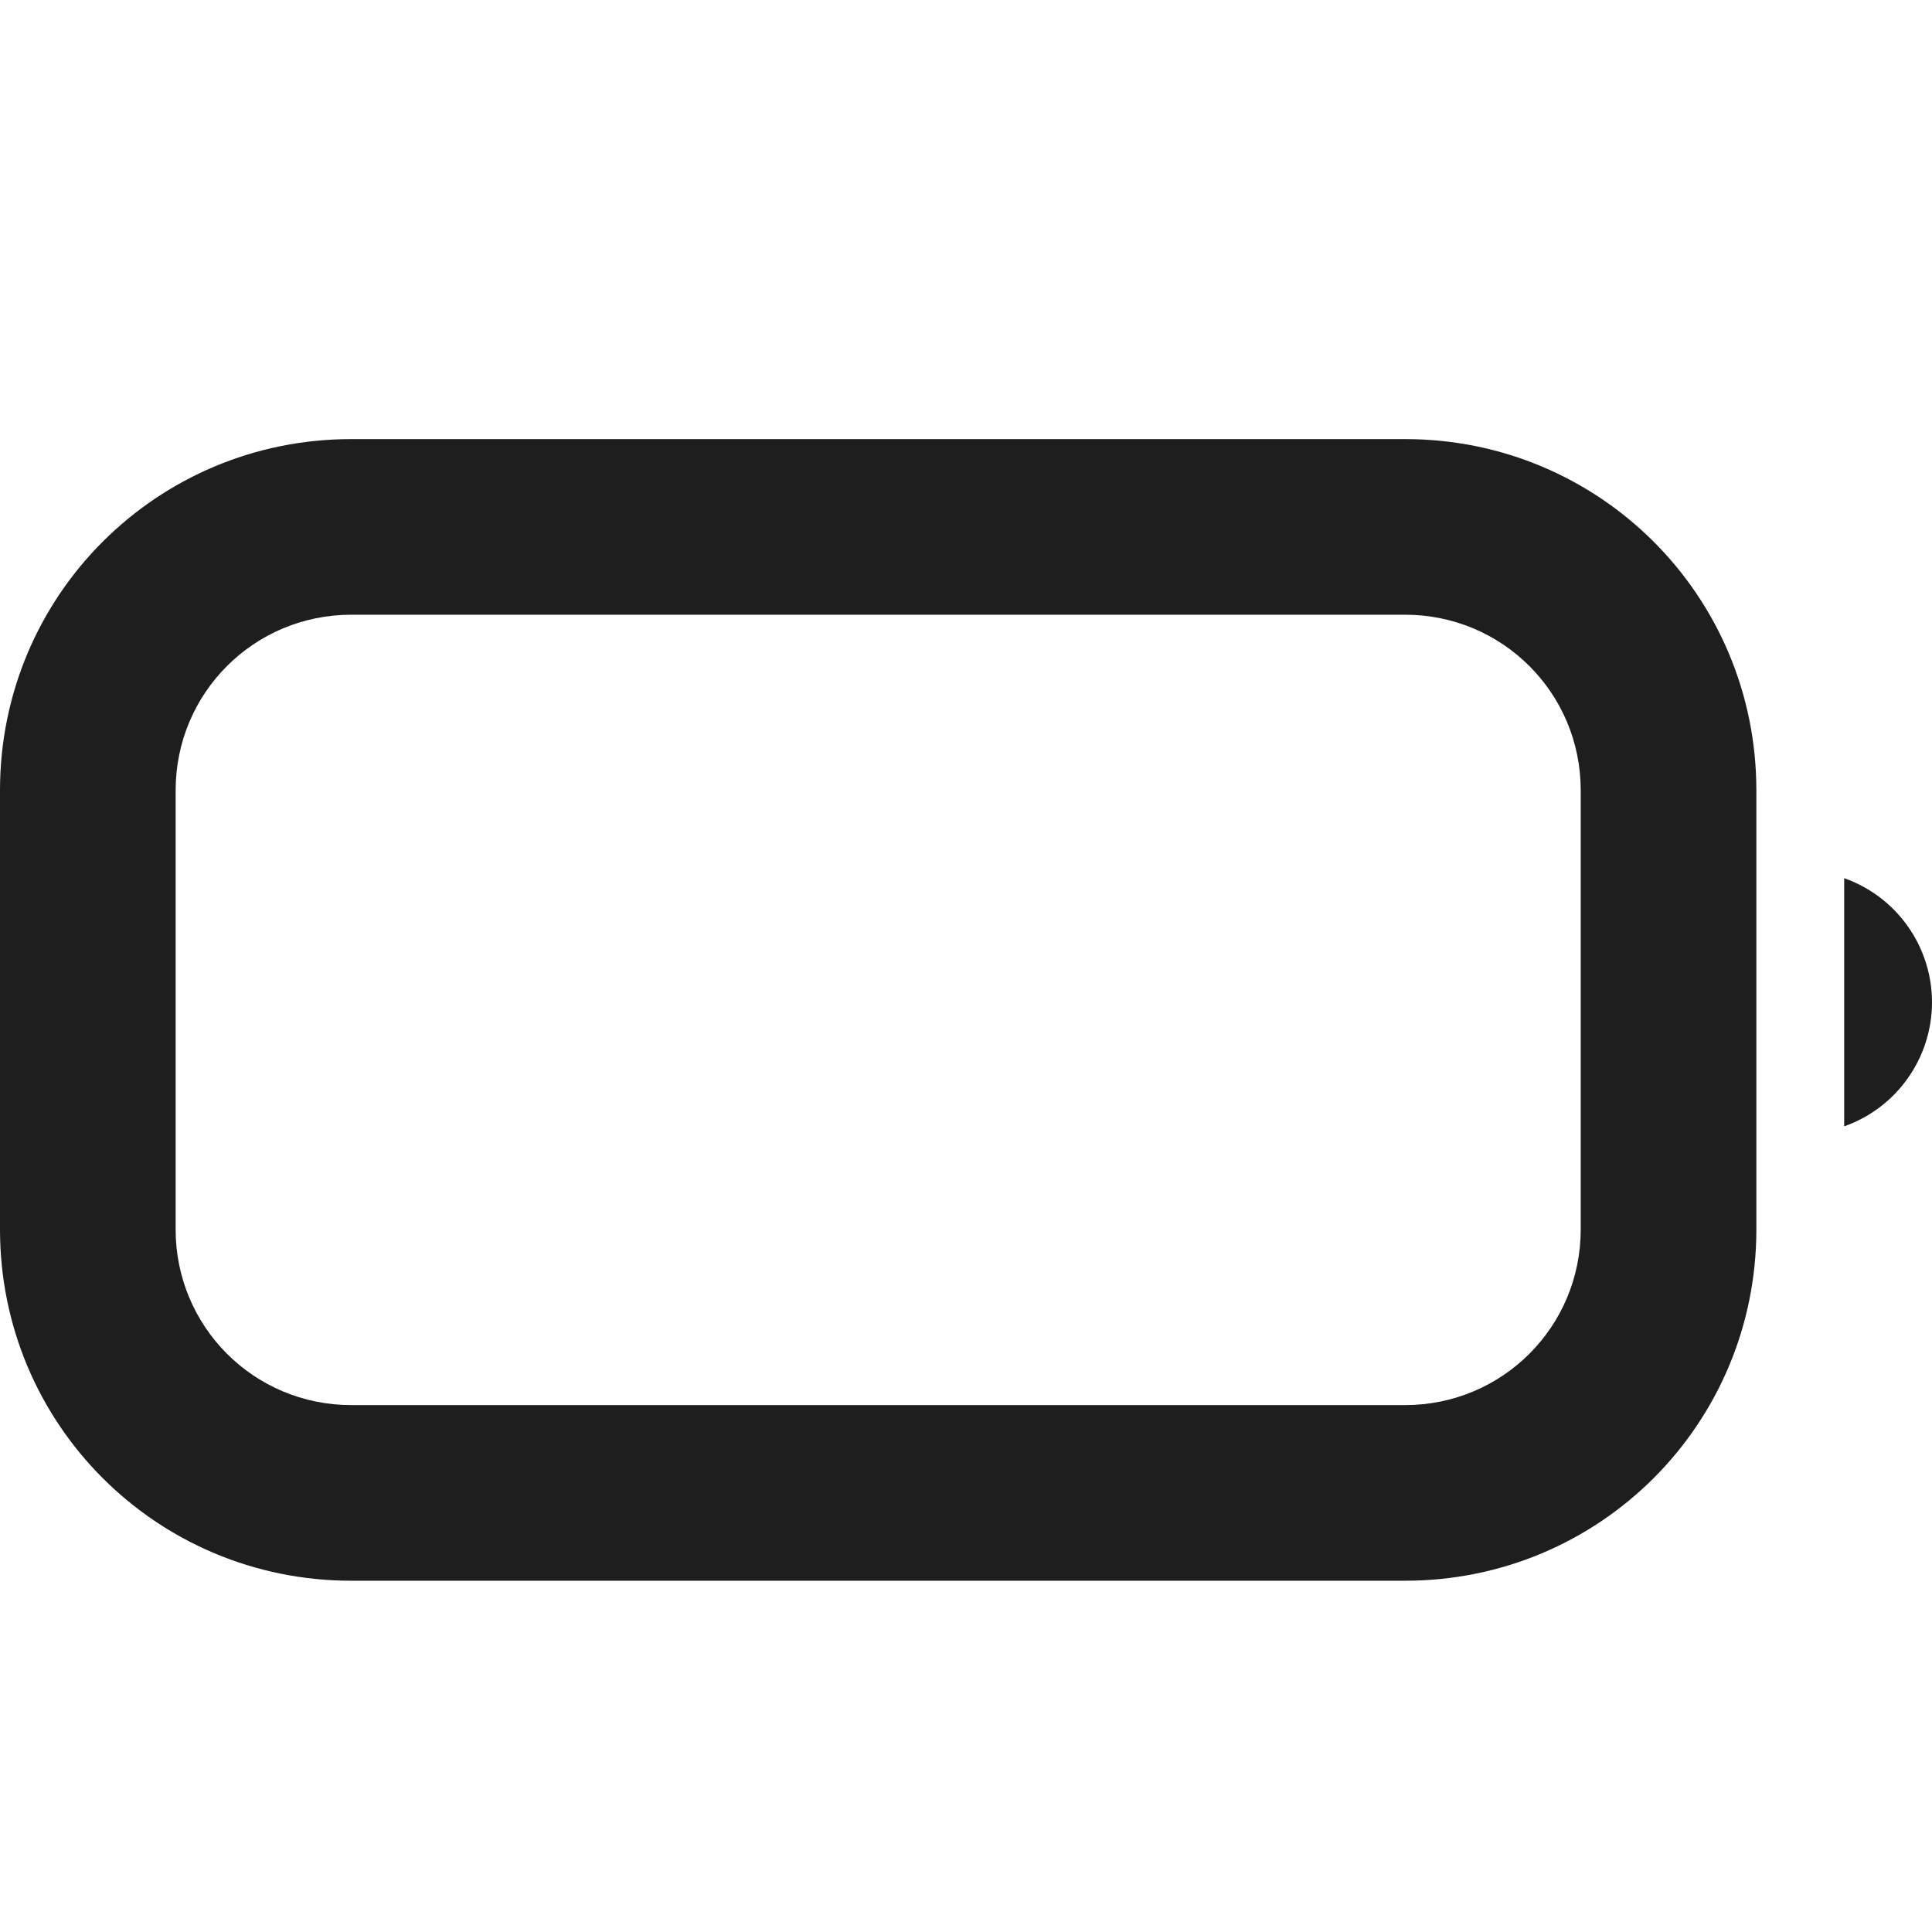
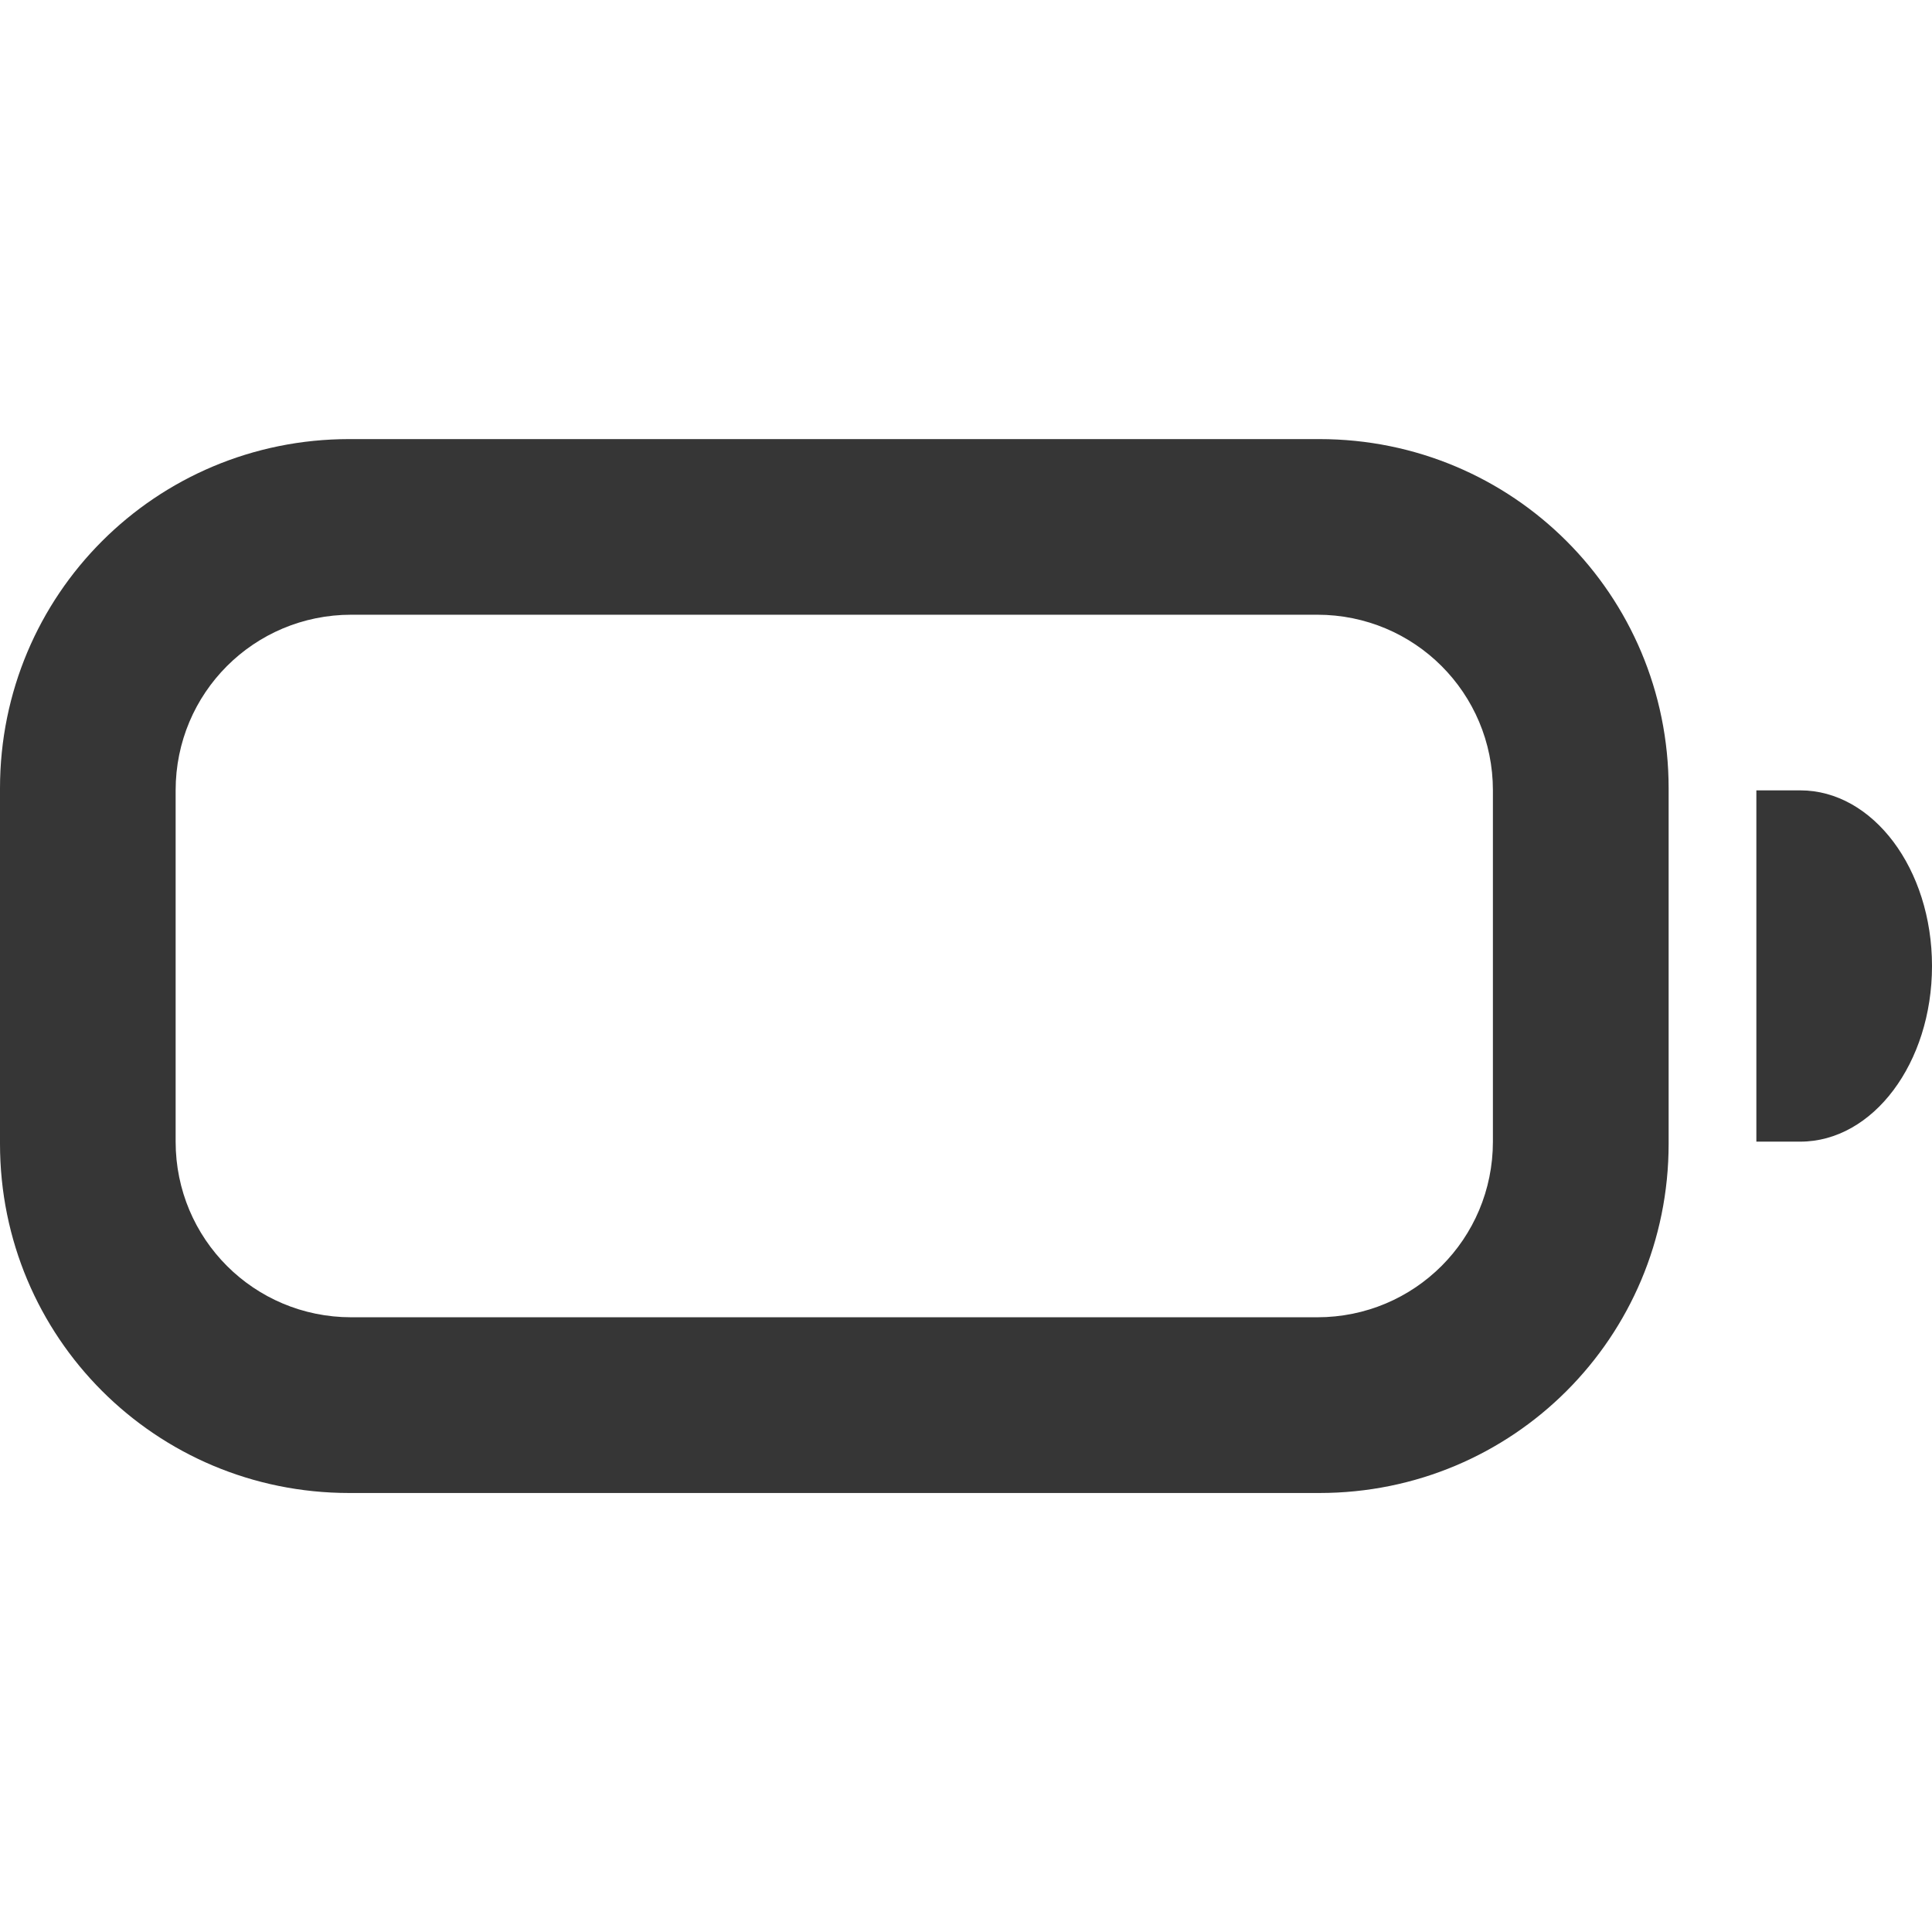
- <svg xmlns="http://www.w3.org/2000/svg" width="22" height="22" version="1.0" viewBox="0 0 22 22" id="svg120">
+ <svg xmlns="http://www.w3.org/2000/svg" viewBox="0 0 22 22" version="1.0" height="22" width="22" id="svg120">
  <defs id="defs5">
-     <style id="current-color-scheme" type="text/css"> .ColorScheme-Text { color:#363636; } </style>
+     <style type="text/css" id="current-color-scheme">.ColorScheme-Text { color:#363636; }</style>
  </defs>
-   <g id="22-22-Fill90" class="ColorScheme-Text" transform="translate(-104.54,-428.51)" fill="currentColor">
-     <rect id="rect940" x="164.54" y="428.51" width="22" height="22" rx="0" ry="0" opacity="0" />
-     <rect style="stroke-width:0.964" id="rect946" x="167.54" y="436.51" width="13" height="7" rx="0" ry="1" />
+   <g transform="translate(360,23)" id="Fill10">
+     <g fill="#ff4d62" transform="translate(0,-24)" id="g1075">
+       <path d="m3-34c-2.216 0-4 1.784-4 4v6c0 2.216 1.784 4 4 4h18c2.216 0 4-1.784 4-4v-6c0-2.216-1.784-4-4-4zm0 2h18c1.108 0 2 0.892 2 2v6c0 1.108-0.892 2-2 2h-18c-1.108 0-2-0.892-2-2v-6c0-1.108 0.892-2 2-2z" id="path1069" />
+       <path d="m26-29v4h0.5a2.25 2.124 0 0 0 1.5-2.001 2.25 2.124 0 0 0-1.5-1.999z" id="path1071" />
+       <rect ry="1" height="8" width="2" y="-31" x="2" id="rect1073" />
+     </g>
+     <rect fill="none" height="32" width="32" y="-67" x="-3" id="rect1077" />
  </g>
-   <g id="22-22-Fill80" class="ColorScheme-Text" transform="translate(-74.54,-428.51)" fill="currentColor">
-     <rect id="rect950" x="164.54" y="428.51" width="22" height="22" rx="0" ry="0" opacity="0" />
-     <rect style="stroke-width:0.957" id="rect952" x="167.54" y="436.51" width="11" height="7" rx="0" ry="1" />
+   <g fill="currentColor" transform="translate(-154.45 -379.51)" class="ColorScheme-Text" id="Fill100">
+     <rect opacity="0" ry="0" rx="0" height="32" width="32" y="336.51" x="189.44" id="rect1022" />
+     <rect stroke-width=".853" ry="1" rx="0" height="8" width="20" y="348.51" x="194.45" id="rect1028" />
  </g>
-   <g id="22-22-Fill70" class="ColorScheme-Text" transform="translate(-44.53999,-428.51)" fill="currentColor">
-     <rect id="rect956" x="164.54" y="428.51" width="22" height="22" rx="0" ry="0" opacity="0" />
-     <rect style="stroke-width:0.953" id="rect958" x="167.54" y="436.51" width="10" height="7" rx="0" ry="1" />
+   <g fill="currentColor" transform="translate(-114.45,-379.51)" class="ColorScheme-Text" id="Fill90">
+     <rect opacity="0" ry="0" rx="0" height="32" width="32" y="336.51" x="189.44" id="rect1042" />
+     <rect stroke-width=".849" ry="1" rx="0" height="8" width="18" y="348.51" x="194.43" id="rect1044" />
  </g>
-   <g id="22-22-Fill60" class="ColorScheme-Text" transform="translate(-14.54,-428.51)" fill="currentColor">
-     <rect id="rect962" x="164.54" y="428.51" width="22" height="22" rx="0" ry="0" opacity="0" />
-     <rect style="stroke-width:0.949" id="rect964" x="167.54" y="436.51" width="9" height="7" rx="0" ry="1" />
+   <g fill="currentColor" transform="translate(-79.45,-379.51)" class="ColorScheme-Text" id="Fill80">
+     <rect opacity="0" ry="0" rx="0" height="32" width="32" y="336.51" x="189.44" id="rect1048" />
+     <rect stroke-width=".844" ry="1" rx="0" height="8" width="16" y="348.51" x="194.43" id="rect1050" />
  </g>
-   <g id="22-22-Fill50" class="ColorScheme-Text" transform="translate(13.46001,-428.51)" fill="currentColor">
-     <rect id="rect968" x="164.54" y="428.51" width="22" height="22" rx="0" ry="0" opacity="0" />
-     <rect style="stroke-width:0.932" id="rect970" x="167.586" y="436.51" width="6.954" height="7" rx="0" ry="1" />
+   <g fill="currentColor" transform="translate(-40.45,-379.51)" class="ColorScheme-Text" id="Fill70">
+     <rect opacity="0" ry="0" rx="0" height="32" width="32" y="336.51" x="189.44" id="rect1054" />
+     <rect stroke-width=".837" ry="1" rx="0" height="8" width="14" y="348.51" x="194.43" id="rect1056" />
  </g>
-   <g id="22-22-Fill40" class="ColorScheme-Text" transform="translate(43.46001,-428.51)" fill="currentColor">
-     <rect id="rect974" x="164.54" y="428.51" width="22" height="22" rx="0" ry="0" opacity="0" />
-     <rect style="stroke-width:0.926" id="rect976" x="167.54" y="436.51" width="6" height="7" rx="0" ry="1" />
+   <g fill="currentColor" transform="translate(-4.45,-379.51)" class="ColorScheme-Text" id="Fill60">
+     <rect opacity="0" ry="0" rx="0" height="32" width="32" y="336.51" x="189.44" id="rect1060" />
+     <rect stroke-width=".829" ry="1" rx="0" height="8" width="12" y="348.51" x="194.43" id="rect1062" />
  </g>
-   <g id="22-22-Fill30" class="ColorScheme-Text" transform="translate(73.46001,-428.51)" fill="currentColor">
-     <rect id="rect980" x="164.54" y="428.51" width="22" height="22" rx="0" ry="0" opacity="0" />
-     <rect style="stroke-width:0.894" id="rect982" x="167.54" y="436.51" width="4" height="7" rx="0" ry="1" />
+   <g fill="currentColor" transform="translate(30.55,-379.51)" class="ColorScheme-Text" id="Fill50">
+     <rect opacity="0" ry="0" rx="0" height="32" width="32" y="336.51" x="189.44" id="rect1066" />
+     <rect stroke-width=".817" ry="1" rx="0" height="8" width="10" y="348.51" x="194.43" id="rect1068" />
  </g>
-   <g id="22-22-Fill20" class="ColorScheme-Text" transform="translate(103.46,-428.51)" fill="currentColor">
-     <rect id="rect986" x="164.54" y="428.51" width="22" height="22" rx="0" ry="0" opacity="0" />
-     <rect style="stroke-width:0.816" id="rect988" x="167.54" y="436.51" width="2" height="7" rx="0" ry="1" />
+   <g fill="currentColor" transform="translate(70.55,-379.51)" class="ColorScheme-Text" id="Fill40">
+     <rect opacity="0" ry="0" rx="0" height="32" width="32" y="336.51" x="189.44" id="rect1072" />
+     <rect stroke-width=".801" ry="1" rx="0" height="8" width="8" y="348.51" x="194.43" id="rect1074" />
  </g>
-   <g id="22-22-Fill100" class="ColorScheme-Text" transform="translate(-134.54,-428.51)" fill="currentColor">
-     <rect id="rect1029" x="164.54" y="428.51" width="22" height="22" rx="0" ry="0" opacity="0" />
-     <rect style="stroke-width:0.935" id="rect1031" x="167.54" y="436.51" width="14" height="7" rx="0" ry="1" />
+   <g fill="currentColor" transform="translate(105.55,-379.51)" class="ColorScheme-Text" id="Fill30">
+     <rect opacity="0" ry="0" rx="0" height="32" width="32" y="336.51" x="189.44" id="rect1078" />
+     <rect stroke-width=".776" ry="1" rx="0" height="8" width="6" y="348.51" x="194.43" id="rect1080" />
  </g>
-   <g id="Fill100" class="ColorScheme-Text" transform="translate(-154.45 -379.51)" fill="currentColor">
-     <rect id="rect1022" x="189.44" y="336.51" width="32" height="32" rx="0" ry="0" opacity="0" />
-     <rect id="rect1028" x="193.44" y="347.51" width="22" height="10" rx="2" ry="2" />
+   <g fill="currentColor" transform="translate(137.55,-379.51)" class="ColorScheme-Text" id="Fill20">
+     <rect opacity="0" ry="0" rx="0" height="32" width="32" y="336.51" x="189.44" id="rect1084" />
+     <rect stroke-width=".732" ry="1" rx="0" height="8" width="4" y="348.51" x="194.43" id="rect1086" />
  </g>
-   <g id="Fill90" class="ColorScheme-Text" transform="translate(-114.45,-379.51)" fill="currentColor">
-     <rect id="rect1042" x="189.44" y="336.51" width="32" height="32" rx="0" ry="0" opacity="0" />
-     <rect id="rect1044" x="193.44" y="347.51" width="20" height="10" rx="2" ry="2" />
-   </g>
-   <g id="Fill80" class="ColorScheme-Text" transform="translate(-79.45,-379.51)" fill="currentColor">
-     <rect id="rect1048" x="189.44" y="336.51" width="32" height="32" rx="0" ry="0" opacity="0" />
-     <rect id="rect1050" x="193.44" y="347.51" width="18" height="10" rx="2" ry="2" />
-   </g>
-   <g id="Fill70" class="ColorScheme-Text" transform="translate(-40.45,-379.51)" fill="currentColor">
-     <rect id="rect1054" x="189.44" y="336.51" width="32" height="32" rx="0" ry="0" opacity="0" />
-     <rect id="rect1056" x="193.44" y="347.51" width="16" height="10" rx="2" ry="2" />
-   </g>
-   <g id="Fill60" class="ColorScheme-Text" transform="translate(-4.45,-379.51)" fill="currentColor">
-     <rect id="rect1060" x="189.44" y="336.51" width="32" height="32" rx="0" ry="0" opacity="0" />
-     <rect id="rect1062" x="193.44" y="347.51" width="14" height="10" rx="2" ry="2" />
-   </g>
-   <g id="Fill50" class="ColorScheme-Text" transform="translate(30.55,-379.51)" fill="currentColor">
-     <rect id="rect1066" x="189.44" y="336.51" width="32" height="32" rx="0" ry="0" opacity="0" />
-     <rect id="rect1068" x="193.44" y="347.51" width="12" height="10" rx="2" ry="2" />
-   </g>
-   <g id="Fill40" class="ColorScheme-Text" transform="translate(70.55,-379.51)" fill="currentColor">
-     <rect id="rect1072" x="189.44" y="336.51" width="32" height="32" rx="0" ry="0" opacity="0" />
-     <rect id="rect1074" x="193.44" y="347.51" width="10" height="10" rx="2" ry="2" />
-   </g>
-   <g id="Fill30" class="ColorScheme-Text" transform="translate(105.55,-379.51)" fill="currentColor">
-     <rect id="rect1078" x="189.44" y="336.51" width="32" height="32" rx="0" ry="0" opacity="0" />
-     <rect id="rect1080" x="193.44" y="347.51" width="8" height="10" rx="2" ry="2" />
-   </g>
-   <g id="Fill20" class="ColorScheme-Text" transform="translate(137.55,-379.51)" fill="currentColor">
-     <rect id="rect1084" x="189.44" y="336.51" width="32" height="32" rx="0" ry="0" opacity="0" />
-     <rect id="rect1086" x="193.44" y="347.51" width="6" height="10" rx="2" ry="2" />
-   </g>
-   <g id="Battery" class="ColorScheme-Text" transform="translate(-214.54,-357.51)" fill="currentColor">
-     <path id="rect168" transform="translate(214.54,404.51)" d="m3-81c-2.216 0-4 1.784-4 4v6c0 2.216 1.784 4 4 4h18c2.216 0 4-1.784 4-4v-6c0-2.216-1.784-4-4-4zm0 1h18c1.662 0 3 1.338 3 3v6c0 1.662-1.338 3-3 3h-18c-1.662 0-3-1.338-3-3v-6c0-1.662 1.338-3 3-3z" />
-     <rect id="rect148" x="211.54" y="314.51" width="32" height="32" rx="0" ry="0" opacity="0" />
-     <path id="path152" d="m240.54 328.51v4a2 2 0 0 0 2-2 2 2 0 0 0-2-2z" />
-   </g>
-   <g id="Fill10" transform="translate(147.45 -357.51)">
-     <path id="path245" transform="translate(214.54,404.51)" d="m3-81c-2.216 0-4 1.784-4 4v6c0 2.216 1.784 4 4 4h18c2.216 0 4-1.784 4-4v-6c0-2.216-1.784-4-4-4zm0 1h18c1.662 0 3 1.338 3 3v6c0 1.662-1.338 3-3 3h-18c-1.662 0-3-1.338-3-3v-6c0-1.662 1.338-3 3-3z" fill="#ff4d62" />
-     <rect id="rect247" x="211.54" y="314.51" width="32" height="32" rx="0" ry="0" opacity="0" />
-     <path id="path249" d="m240.54 328.51v4a2 2 0 0 0 2-2 2 2 0 0 0-2-2z" fill="#ff4d62" />
-     <rect id="rect251" x="215.54" y="325.51" width="4" height="10" ry="2" fill="#ff4d62" />
-   </g>
-   <g id="Fill0" transform="translate(191.45 -357.51)">
-     <path id="path255" transform="translate(214.54,404.51)" d="m3-81c-2.216 0-4 1.784-4 4v6c0 2.216 1.784 4 4 4h18c2.216 0 4-1.784 4-4v-6c0-2.216-1.784-4-4-4zm0 1h18c1.662 0 3 1.338 3 3v6c0 1.662-1.338 3-3 3h-18c-1.662 0-3-1.338-3-3v-6c0-1.662 1.338-3 3-3z" fill="#ff4d62" />
-     <rect id="rect257" x="211.54" y="314.51" width="32" height="32" rx="0" ry="0" opacity="0" />
-     <path id="path259" d="m240.54 328.51v4a2 2 0 0 0 2-2 2 2 0 0 0-2-2z" fill="#ff4d62" />
-   </g>
-   <g id="AcAdapter" transform="translate(-69.54,-403.51)">
-     <g id="g1133" transform="translate(-228,47)">
-       <rect id="rect1129" x="211.54" y="314.51" width="32" height="32" rx="0" ry="0" opacity="0" />
+   <g transform="translate(-69.54,-403.51)" id="AcAdapter">
+     <g transform="translate(-228,47)" id="g1133">
+       <rect opacity="0" ry="0" rx="0" height="32" width="32" y="314.51" x="211.54" id="rect1129" />
    </g>
    <g id="g1139">
-       <path id="path1137" d="m-3.464 369.51c-0.554 0-1 0.446-1 1v3h-2c3.908e-4 3.326 1.672 6.192 4 6.857v4.143c0 0.554 0.446 1 1 1s1-0.446 1-1v-4.143c2.328-0.665 4-3.531 4-6.857h-2v-3c0-0.554-0.446-1-1-1s-1 0.446-1 1v3h-2v-3c0-0.554-0.446-1-1-1z" fill="#4caf50" />
+       <path fill="#4caf50" d="m-3.464 369.51c-0.554 0-1 0.446-1 1v3h-2c3.908e-4 3.326 1.672 6.192 4 6.857v4.143c0 0.554 0.446 1 1 1s1-0.446 1-1v-4.143c2.328-0.665 4-3.531 4-6.857h-2v-3c0-0.554-0.446-1-1-1s-1 0.446-1 1v3h-2v-3c0-0.554-0.446-1-1-1z" id="path1137" />
    </g>
  </g>
-   <g id="22-22-AcAdapter" transform="translate(-167.54,-433.51)">
-     <g id="g1153" transform="translate(-128,-3)">
-       <g id="g1149" transform="translate(50,8)">
-         <rect id="rect1147" x="164.54" y="428.51" width="22" height="22" rx="0" ry="0" opacity="0" />
+   <g transform="translate(-167.54,-433.51)" id="22-22-AcAdapter">
+     <g transform="translate(-128,-3)" id="g1153">
+       <g transform="translate(50,8)" id="g1149">
+         <rect opacity="0" ry="0" rx="0" height="22" width="22" y="428.51" x="164.54" id="rect1147" />
      </g>
    </g>
-     <path id="path1155" transform="translate(214.54,404.51)" d="m-119.5 35c-0.277 0-0.5 0.223-0.5 0.5v1.5h-2a4.5 6 0 0 0 4 5.961v2.539c0 0.277 0.223 0.5 0.5 0.5s0.5-0.223 0.5-0.5v-2.537a4.5 6 0 0 0 4-5.963h-2v-1.5c0-0.277-0.223-0.5-0.5-0.5s-0.5 0.223-0.5 0.5v1.5h-3v-1.5c0-0.277-0.223-0.5-0.5-0.5z" fill="#4caf50" />
+     <path fill="#4caf50" d="m-119.5 35c-0.277 0-0.5 0.223-0.5 0.5v1.5h-2a4.5 6 0 0 0 4 5.961v2.539c0 0.277 0.223 0.5 0.5 0.5s0.5-0.223 0.5-0.5v-2.537a4.5 6 0 0 0 4-5.963h-2v-1.5c0-0.277-0.223-0.5-0.5-0.5s-0.5 0.223-0.5 0.5v1.5h-3v-1.5c0-0.277-0.223-0.5-0.5-0.5z" transform="translate(214.54,404.51)" id="path1155" />
  </g>
-   <g id="battery-ups" class="ColorScheme-Text" transform="translate(-210.25 -400.22)" fill="currentColor">
-     <g id="g297" transform="translate(1,27)">
-       <path id="path275" transform="translate(213.54,377.51)" d="m-139-36c-2.216 0-4 1.784-4 4v6c0 2.216 1.784 4 4 4h18c2.216 0 4-1.784 4-4v-6c0-2.216-1.784-4-4-4zm0 1h11l-7 7h5l-2.5 5h-6.5c-1.662 0-3-1.338-3-3v-6c0-1.662 1.338-3 3-3zm11.5 0h6.5c1.662 0 3 1.338 3 3v6c0 1.662-1.338 3-3 3h-11l7-7h-5zm11.5 4v4a2 2 0 0 0 2-2 2 2 0 0 0-2-2z" opacity=".5" />
-       <path id="rect281" transform="translate(213.54,377.51)" d="m-139-34c-1.108 0-2 0.892-2 2v6c0 1.108 0.892 2 2 2h5.883l1.5-3h-3.383c-0.891-3.51e-4 -1.337-1.077-0.707-1.707l5.293-5.293zm12.117 0-1.5 3h3.383c0.891 3.51e-4 1.337 1.077 0.707 1.707l-5.293 5.293h8.586c1.108 0 2-0.892 2-2v-6c0-1.108-0.892-2-2-2z" />
+   <g fill="currentColor" transform="translate(-210.25 -400.22)" class="ColorScheme-Text" id="battery-ups">
+     <g transform="translate(1,27)" id="g297">
+       <path opacity=".5" d="m-139-36c-2.216 0-4 1.784-4 4v6c0 2.216 1.784 4 4 4h18c2.216 0 4-1.784 4-4v-6c0-2.216-1.784-4-4-4zm0 1h11l-7 7h5l-2.5 5h-6.5c-1.662 0-3-1.338-3-3v-6c0-1.662 1.338-3 3-3zm11.5 0h6.5c1.662 0 3 1.338 3 3v6c0 1.662-1.338 3-3 3h-11l7-7h-5zm11.5 4v4a2 2 0 0 0 2-2 2 2 0 0 0-2-2z" transform="translate(213.54,377.51)" id="path275" />
+       <path d="m-139-34c-1.108 0-2 0.892-2 2v6c0 1.108 0.892 2 2 2h5.883l1.5-3h-3.383c-0.891-3.51e-4 -1.337-1.077-0.707-1.707l5.293-5.293zm12.117 0-1.5 3h3.383c0.891 3.51e-4 1.337 1.077 0.707 1.707l-5.293 5.293h8.586c1.108 0 2-0.892 2-2v-6c0-1.108-0.892-2-2-2z" transform="translate(213.54,377.51)" id="rect281" />
    </g>
-     <rect id="rect1110" x="69.536" y="359.51" width="32" height="32" rx="0" ry="0" opacity="0" />
+     <rect opacity="0" ry="0" rx="0" height="32" width="32" y="359.51" x="69.536" id="rect1110" />
  </g>
-   <g id="Unavailable" transform="translate(-166.54,-471.51)">
-     <path id="rect4480" d="m118.54 428.5h32v32h-32z" fill="none" />
+   <g transform="translate(-220.54 -409.02)" fill="currentColor" class="ColorScheme-Text" id="22-22-battery-ups">
+     <path d="m-116 12c-0.554 0-1 0.446-1 1v5c0 0.554 0.446 1 1 1h4.811l0.658-1.494h-2.469c-0.873 5.7e-4 -1.328-1.039-0.734-1.68l3.529-3.826zm9.205 0-0.668 1.506h2.463c0.87 8.8e-4 1.324 1.035 0.736 1.676l-3.514 3.818h5.777c0.554 0 1-0.446 1-1v-5c0-0.554-0.446-1-1-1z" transform="translate(214.54,404.51)" id="rect1160" />
+     <rect opacity="0" ry="0" rx="0" height="22" width="22" y="408.51" x="95.536" id="rect930" />
+     <path opacity=".5" d="m-116 10c-1.662 0-3 1.338-3 3v5c0 1.662 1.338 3 3 3h14c1.662 0 3-1.338 3-3v-5c0-1.662-1.338-3-3-3h-5zm0 1h8.078l-5.078 5.506h4l-1.537 3.494h-5.463c-1.108 0-2-0.892-2-2v-5c0-1.108 0.892-2 2-2zm8.557 0h5.443c1.108 0 2 0.892 2 2v5c0 1.108-0.892 2-2 2h-8.057l5.057-5.494h-4z" transform="translate(214.54,404.51)" id="path965" />
+     <path opacity=".5" d="m116.54 418.59v2.826a1.5 1.5 0 0 0 1-1.414 1.5 1.5 0 0 0-1-1.412z" id="path1139" />
+   </g>
+   <g transform="translate(-166.54,-471.51)" id="Unavailable">
+     <path fill="none" d="m118.54 428.5h32v32h-32z" id="rect4480" />
    <g id="g4580">
-       <rect id="rect4577" x="139.54" y="446.5" width="12" height="12" rx="6" ry="6" fill="#f44336" />
-       <path id="rect4622-0" class="ColorScheme-Text" d="m148.36 450.38-0.707-0.707-2.121 2.121-2.121-2.121-0.707 0.707 2.121 2.121-2.121 2.121 0.707 0.707 2.121-2.122 2.121 2.122 0.707-0.707-2.121-2.121z" fill="currentColor" />
+       <rect fill="#f44336" ry="6" rx="6" height="12" width="12" y="446.5" x="139.54" id="rect4577" />
+       <path fill="currentColor" d="m148.36 450.38-0.707-0.707-2.121 2.121-2.121-2.121-0.707 0.707 2.121 2.121-2.121 2.121 0.707 0.707 2.121-2.122 2.121 2.122 0.707-0.707-2.121-2.121z" class="ColorScheme-Text" id="rect4622-0" />
    </g>
  </g>
-   <g id="22-22-Unavailable" transform="translate(-300.54,-433.51)">
-     <path id="rect4614" d="m258.54 426.5h22v22h-22z" fill="none" />
+   <g transform="translate(-300.54,-433.51)" id="22-22-Unavailable">
+     <path fill="none" d="m258.54 426.5h22v22h-22z" id="rect4614" />
    <g id="g4631">
-       <rect id="rect4577-9-1" x="271.54" y="439.5" width="9" height="9" rx="4.5" ry="4.5" fill="#f44336" />
-       <path id="rect4622" class="ColorScheme-Text" d="m277.89 442.77-0.619-0.619-1.238 1.238-1.238-1.238-0.619 0.619 1.238 1.238-1.238 1.237 0.619 0.619 1.238-1.237 1.237 1.237 0.619-0.619-1.237-1.237z" color="#eff0f1" fill="currentColor" />
+       <rect fill="#f44336" ry="4.5" rx="4.5" height="9" width="9" y="439.5" x="271.54" id="rect4577-9-1" />
+       <path fill="currentColor" color="#eff0f1" d="m277.89 442.77-0.619-0.619-1.238 1.238-1.238-1.238-0.619 0.619 1.238 1.238-1.238 1.237 0.619 0.619 1.238-1.237 1.237 1.237 0.619-0.619-1.237-1.237z" class="ColorScheme-Text" id="rect4622" />
    </g>
  </g>
+   <g transform="translate(-1,23)" id="Battery">
+     <g fill="currentColor" class="ColorScheme-Text" transform="translate(0,-24)" id="g995">
+       <path d="m3-34c-2.216 0-4 1.784-4 4v6c0 2.216 1.784 4 4 4h18c2.216 0 4-1.784 4-4v-6c0-2.216-1.784-4-4-4zm0 2h18c1.108 0 2 0.892 2 2v6c0 1.108-0.892 2-2 2h-18c-1.108 0-2-0.892-2-2v-6c0-1.108 0.892-2 2-2z" id="rect939" />
+       <path d="m26-29v4h0.5a2.25 2.124 0 0 0 1.5-2.001 2.25 2.124 0 0 0-1.5-1.999z" id="path944" />
+       <rect ry="1" height="8" width="20" y="-31" x="2" id="rect990" />
+     </g>
+     <rect fill="none" height="32" width="32" y="-67" x="-3" id="rect997" />
+   </g>
+   <g transform="translate(39,-27)" id="22-22-Fill100">
+     <rect opacity="0" height="22" width="22" y="24" id="rect971" />
+     <rect fill="currentColor" class="ColorScheme-Text" ry="1" height="6" width="12" y="32" x="3" id="rect969" />
+   </g>
+   <g transform="translate(66,-27)" id="22-22-Fill90">
+     <rect opacity="0" height="22" width="22" y="24" id="rect977" />
+     <rect fill="currentColor" class="ColorScheme-Text" ry="1" height="6" width="11" y="32" x="3" id="rect979" />
+   </g>
+   <g transform="translate(95,-27)" id="22-22-Fill80">
+     <rect opacity="0" height="22" width="22" y="24" id="rect983" />
+     <rect fill="currentColor" class="ColorScheme-Text" ry="1" height="6" width="10" y="32" x="3" id="rect985" />
+   </g>
+   <g transform="translate(123.5,-27)" id="22-22-Fill70">
+     <rect opacity="0" height="22" width="22" y="24" id="rect989" />
+     <rect fill="currentColor" class="ColorScheme-Text" ry="1" height="6" width="9" y="32" x="3" id="rect991" />
+   </g>
+   <g transform="translate(155.5,-27)" id="22-22-Fill60">
+     <rect opacity="0" height="22" width="22" y="24" id="rect995" />
+     <rect fill="currentColor" class="ColorScheme-Text" ry="1" height="6" width="8" y="32" x="3" id="rect998" />
+   </g>
+   <g transform="translate(190,-27)" id="22-22-Fill50">
+     <rect opacity="0" height="22" width="22" y="24" id="rect1002" />
+     <rect fill="currentColor" class="ColorScheme-Text" ry="1" height="6" width="7" y="32" x="3" id="rect1004" />
+   </g>
+   <g transform="translate(219,-27)" id="22-22-Fill40">
+     <rect opacity="0" height="22" width="22" y="24" id="rect1008" />
+     <rect fill="currentColor" class="ColorScheme-Text" ry="1" height="6" width="5" y="32" x="3" id="rect1011" />
+   </g>
+   <g transform="translate(249,-27)" id="22-22-Fill30">
+     <rect opacity="0" height="22" width="22" y="24" id="rect1015" />
+     <rect fill="currentColor" class="ColorScheme-Text" ry="1" height="6" width="4" y="32" x="3" id="rect1017" />
+   </g>
+   <g transform="translate(279,-27)" id="22-22-Fill20">
+     <rect opacity="0" height="22" width="22" y="24" id="rect1021" />
+     <rect fill="currentColor" class="ColorScheme-Text" ry="1" height="6" width="3" y="32" x="3" id="rect1024" />
+   </g>
+   <g transform="translate(402,23)" id="Fill0">
+     <g fill="#ff4d62" transform="translate(0,-24)" id="g1087">
+       <path d="m3-34c-2.216 0-4 1.784-4 4v6c0 2.216 1.784 4 4 4h18c2.216 0 4-1.784 4-4v-6c0-2.216-1.784-4-4-4zm0 2h18c1.108 0 2 0.892 2 2v6c0 1.108-0.892 2-2 2h-18c-1.108 0-2-0.892-2-2v-6c0-1.108 0.892-2 2-2z" id="path1081" />
+       <path d="m26-29v4h0.5a2.25 2.124 0 0 0 1.5-2.001 2.25 2.124 0 0 0-1.5-1.999z" id="path1083" />
+     </g>
+     <rect fill="none" height="32" width="32" y="-67" x="-3" id="rect1089" />
+   </g>
  <g id="22-22-Battery">
-     <rect style="color:#363636;fill:#363636" opacity="0" ry="0" rx="0" height="22" width="22" y="9.7656248e-06" x="-6.7138672e-06" id="rect181" />
-     <path id="path1023" style="color:#363636;fill:#1e1e1e;fill-opacity:1" d="m 21,10 v 2.826 A 1.5,1.5 0 0 0 22,11.412 1.5,1.5 0 0 0 21,10 Z" />
-     <path id="rect1087" style="fill:#1e1e1e;stroke-width:2.174;stroke-linecap:round;fill-opacity:1" d="M 4,5 C 1.784,5 0,6.784 0,9 v 5 c 0,2.216 1.784,4 4,4 h 12 c 2.216,0 4,-1.784 4,-4 V 9 C 20,6.784 18.216,5 16,5 Z m 0,2 h 12 c 1.108,0 2,0.892 2,2 v 5 c 0,1.108 -0.892,2 -2,2 H 4 C 2.892,16 2,15.108 2,14 V 9 C 2,7.892 2.892,7 4,7 Z" />
+     <rect fill="none" height="22" width="22" id="rect972" />
+     <path fill="currentColor" class="ColorScheme-Text" d="m20 9v4h0.5a1.5 2 0 0 0 1.5-2 1.5 2 0 0 0-1.5-2z" id="path963" />
+     <path fill="currentColor" class="ColorScheme-Text" d="m3.977 5c-2.204 0-3.977 1.773-3.977 3.977v4.047c0 2.204 1.773 3.977 3.977 3.977h11.047c2.204 0 3.977-1.773 3.977-3.977v-4.047c0-2.204-1.773-3.977-3.977-3.977h-11.047zm0.023 2h11c1.108 0 2 0.892 2 2v4c0 1.108-0.892 2-2 2h-11c-1.108 0-2-0.892-2-2v-4c0-1.108 0.892-2 2-2z" id="rect942" />
  </g>
-   <g id="22-22-Fill10">
-     <rect opacity="0" ry="0" rx="0" height="22" width="22" y="-2.3437502e-07" x="298" id="rect223" />
-     <rect id="rect229" x="301.001" y="8" width="0.999" height="7" rx="0" ry="0.5" fill="#ff4d62" style="stroke-width:0.707" />
-     <g id="g1140" transform="translate(0,-20)" style="fill:#ff4d62;fill-opacity:1">
-       <path id="path1123" style="color:#363636;fill:#ff4d62;fill-opacity:1" d="m 319,30 v 2.826 a 1.5,1.5 0 0 0 1,-1.414 1.5,1.5 0 0 0 -1,-1.412 z" />
-       <path id="path1125" style="fill:#ff4d62;stroke-width:2.174;stroke-linecap:round;fill-opacity:1" d="m 302,25 c -2.216,0 -4,1.784 -4,4 v 5 c 0,2.216 1.784,4 4,4 h 12 c 2.216,0 4,-1.784 4,-4 v -5 c 0,-2.216 -1.784,-4 -4,-4 z m 0,2 h 12 c 1.108,0 2,0.892 2,2 v 5 c 0,1.108 -0.892,2 -2,2 h -12 c -1.108,0 -2,-0.892 -2,-2 v -5 c 0,-1.108 0.892,-2 2,-2 z" />
-     </g>
+   <g transform="translate(-6,-20)" id="22-22-Fill10">
+     <rect fill="none" height="22" width="22" y="17" x="313" id="rect952" />
+     <path fill="#ff4d62" d="m333 26v4h0.5a1.5 2 0 0 0 1.5-2 1.5 2 0 0 0-1.5-2z" id="path954" />
+     <path fill="#ff4d62" d="m316.98 22c-2.204 0-3.977 1.773-3.977 3.977v4.047c0 2.204 1.773 3.977 3.977 3.977h11.047c2.204 0 3.977-1.773 3.977-3.977v-4.047c0-2.204-1.773-3.977-3.977-3.977zm0.023 2h11c1.108 0 2 0.892 2 2v4c0 1.108-0.892 2-2 2h-11c-1.108 0-2-0.892-2-2v-4c0-1.108 0.892-2 2-2z" id="path956" />
+     <rect fill="#ff4d62" ry="1" height="6" width="2" y="25" x="316" id="rect960" />
  </g>
-   <g transform="translate(29.99999)" id="22-22-Fill0">
-     <rect id="rect1149" x="298" y="-2.3437502e-07" width="22" height="22" rx="0" ry="0" opacity="0" />
-     <g style="fill:#ff4d62;fill-opacity:1" transform="translate(0,-20)" id="g1158">
-       <path d="m 319,30 v 2.826 a 1.5,1.5 0 0 0 1,-1.414 1.5,1.5 0 0 0 -1,-1.412 z" style="color:#363636;fill:#ff4d62;fill-opacity:1" id="path1153" />
-       <path d="m 302,25 c -2.216,0 -4,1.784 -4,4 v 5 c 0,2.216 1.784,4 4,4 h 12 c 2.216,0 4,-1.784 4,-4 v -5 c 0,-2.216 -1.784,-4 -4,-4 z m 0,2 h 12 c 1.108,0 2,0.892 2,2 v 5 c 0,1.108 -0.892,2 -2,2 h -12 c -1.108,0 -2,-0.892 -2,-2 v -5 c 0,-1.108 0.892,-2 2,-2 z" style="fill:#ff4d62;fill-opacity:1;stroke-width:2.174;stroke-linecap:round" id="path1156" />
-     </g>
-   </g>
-   <g id="22-22-battery-ups">
-     <rect style="color:#363636;fill:#363636" id="rect930" x="-125.004" y="9.7656248e-06" width="22" height="22" rx="0" ry="0" opacity="0" />
-     <g id="g1219" transform="translate(0,-33)">
-       <path d="m -104,42.993 v 3 a 1.5,1.592 0 0 0 1,-1.502 1.5,1.592 0 0 0 -1,-1.498 z" style="opacity:0.5;fill:#1e1e1e;fill-opacity:1;stroke-width:2;stroke-linecap:round" id="rect1211" />
-       <path d="M -113.922,40 -119,45.506 h 4 L -116.537,49 h 0.48 L -111,43.506 h -4 L -113.443,40 Z" style="opacity:0.5;fill:#1e1e1e;fill-opacity:1;stroke-width:2;stroke-linecap:round" id="rect1205" />
-       <path d="m -121.002,41 c -0.554,0 -1,0.446 -1,1 v 5 c 0,0.554 0.446,1 1,1 h 3.812 l 0.658,-1.494 H -119 c -0.873,5.7e-4 -1.328,-1.039 -0.734,-1.68 L -116.205,41 Z m 8.207,0 -0.668,1.506 H -111 c 0.87,8.8e-4 1.324,1.035 0.736,1.676 L -113.777,48 h 4.779 c 0.554,0 1,-0.446 1,-1 v -5 c 0,-0.554 -0.446,-1 -1,-1 z" style="opacity:0.5;fill:#1e1e1e;fill-opacity:1;stroke-width:2;stroke-linecap:round" id="rect1199" />
-       <path d="m -121,38 c -2.216,0 -4,1.784 -4,4 v 5 c 0,2.216 1.784,4 4,4 h 12 c 2.216,0 4,-1.784 4,-4 v -5 c 0,-2.216 -1.784,-4 -4,-4 z m 0,2 h 12 c 1.108,0 2,0.892 2,2 v 5 c 0,1.108 -0.892,2 -2,2 h -12 c -1.108,0 -2,-0.892 -2,-2 v -5 c 0,-1.108 0.892,-2 2,-2 z" style="opacity:0.5;fill:#1e1e1e;stroke-width:2.174;stroke-linecap:round;fill-opacity:1" id="rect1162" />
-     </g>
+   <g transform="translate(30,-20)" id="22-22-Fill0">
+     <rect fill="none" height="22" width="22" y="17" x="313" id="rect973" />
+     <path fill="#ff4d62" d="m333 26v4h0.5a1.5 2 0 0 0 1.5-2 1.5 2 0 0 0-1.5-2z" id="path975" />
+     <path fill="#ff4d62" d="m316.98 22c-2.204 0-3.977 1.773-3.977 3.977v4.047c0 2.204 1.773 3.977 3.977 3.977h11.047c2.204 0 3.977-1.773 3.977-3.977v-4.047c0-2.204-1.773-3.977-3.977-3.977zm0.023 2h11c1.108 0 2 0.892 2 2v4c0 1.108-0.892 2-2 2h-11c-1.108 0-2-0.892-2-2v-4c0-1.108 0.892-2 2-2z" id="path977" />
  </g>
</svg>
